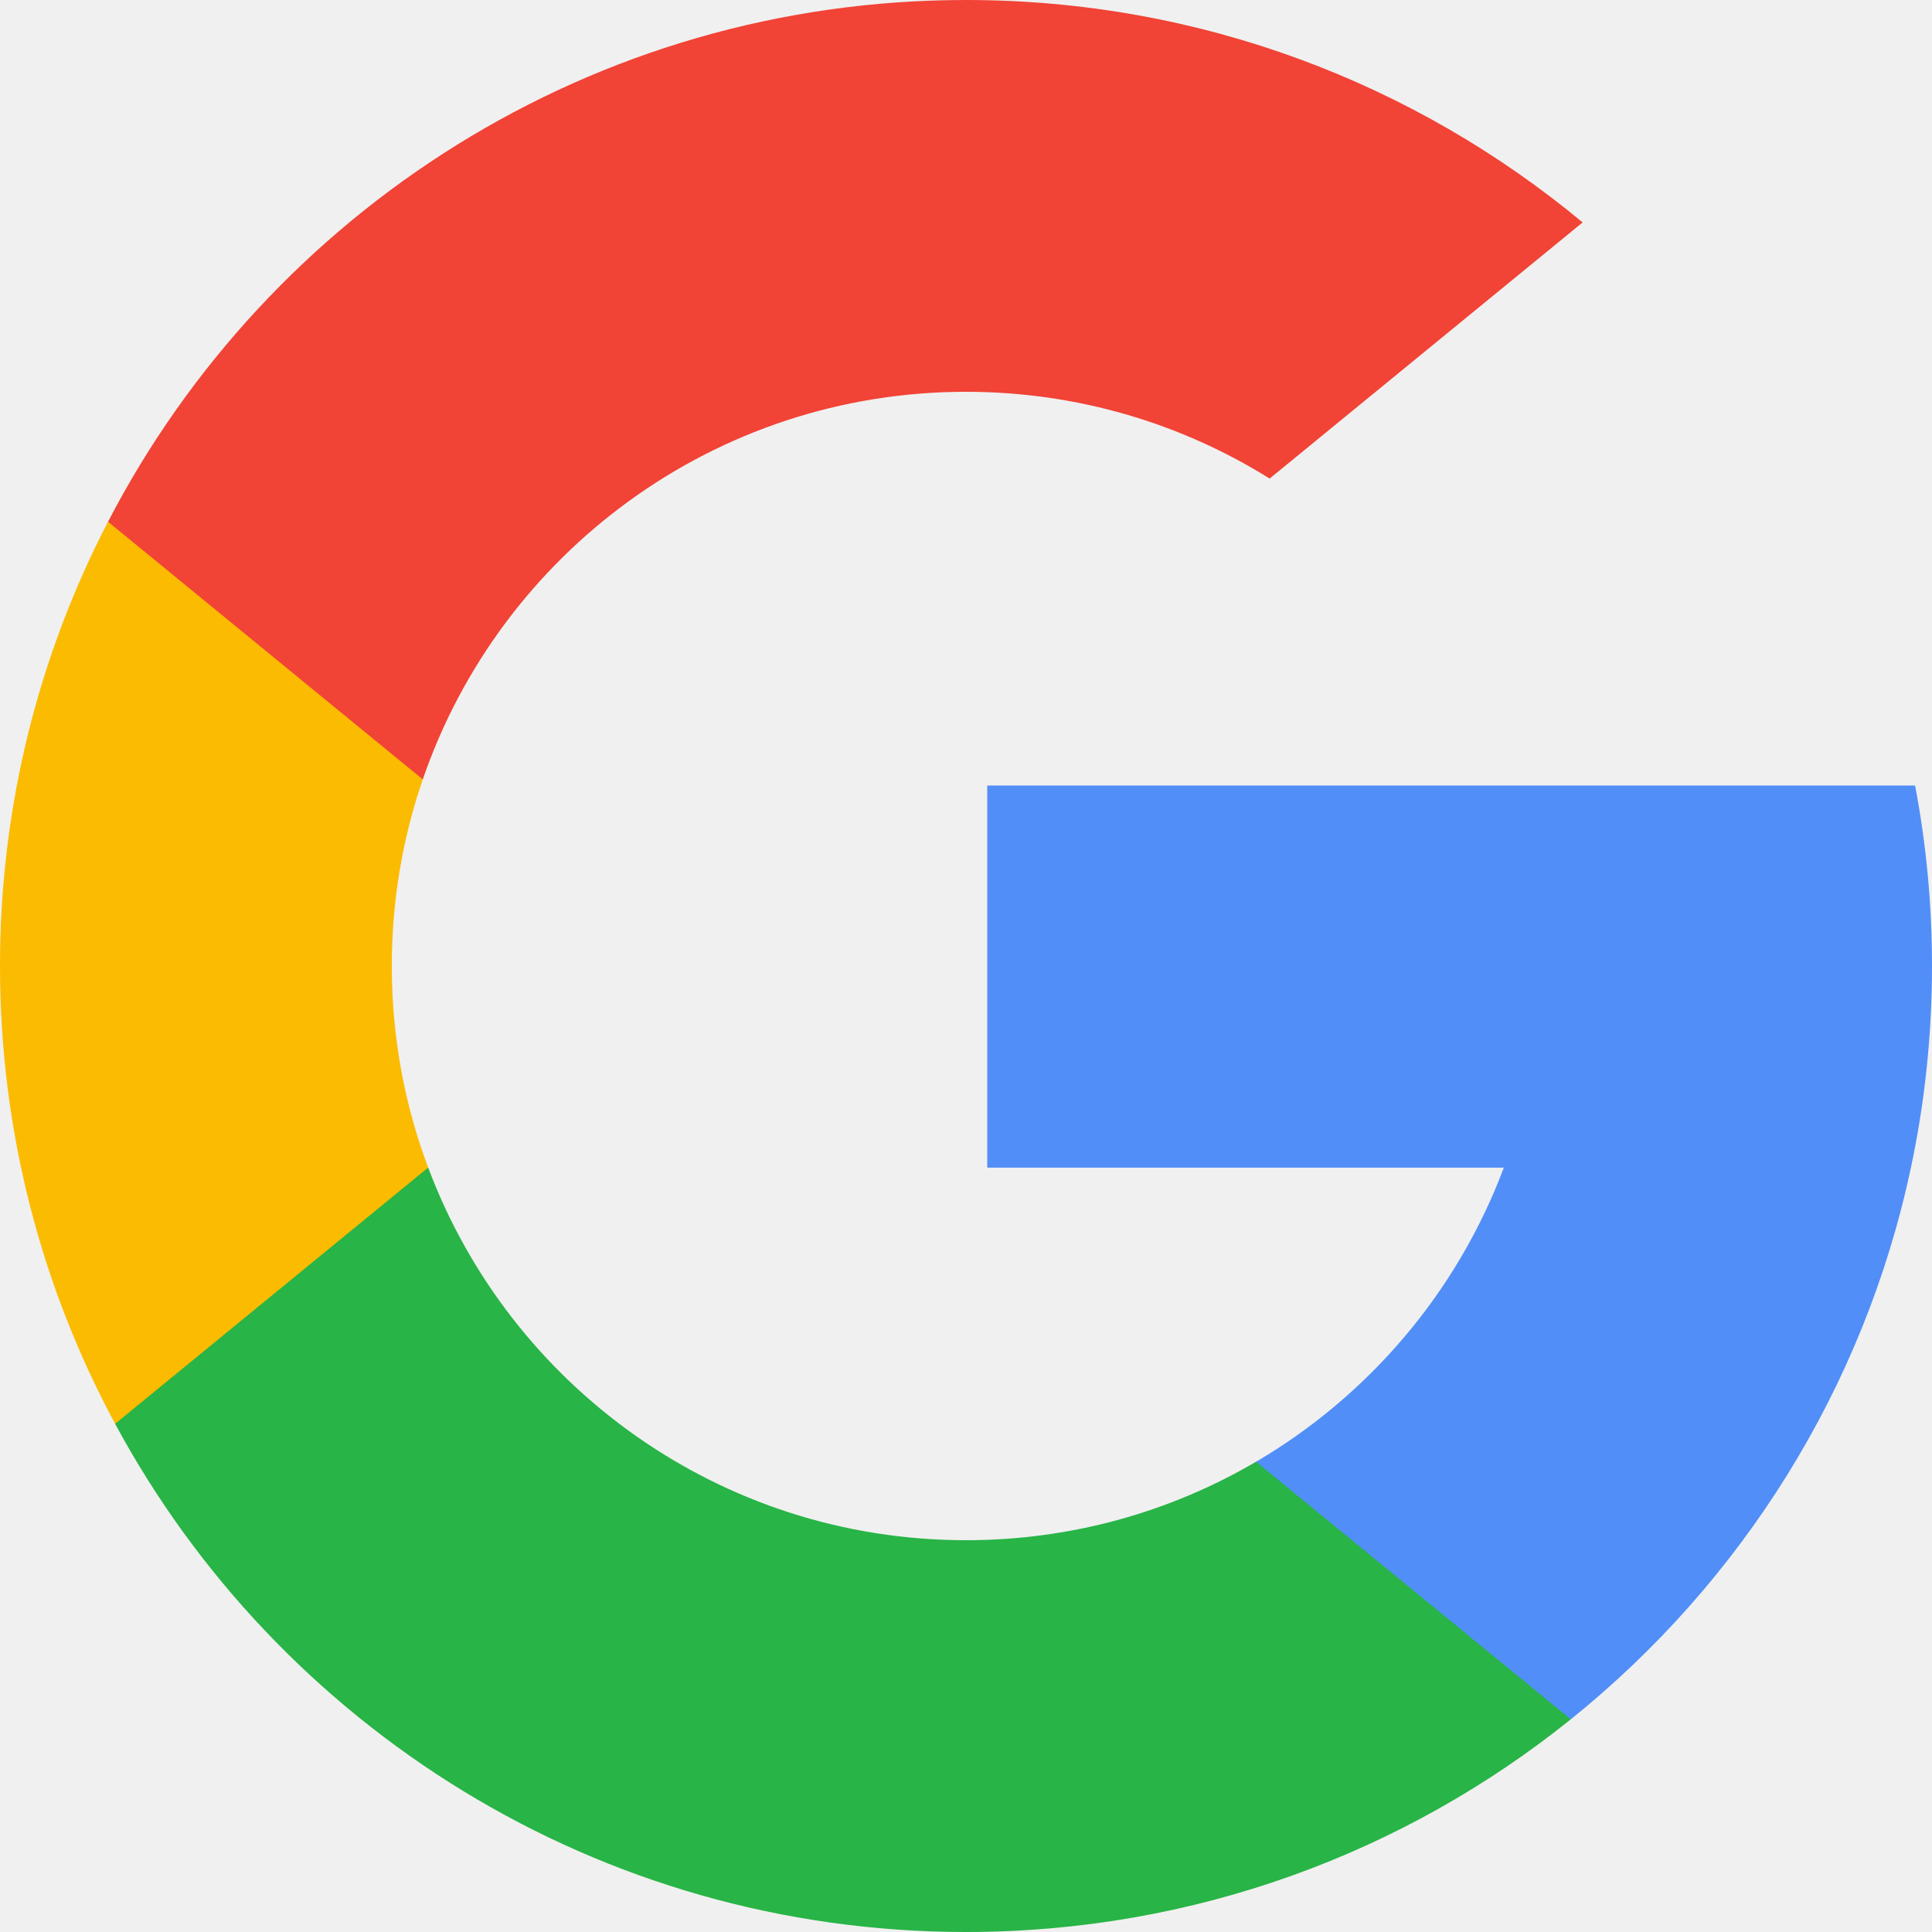
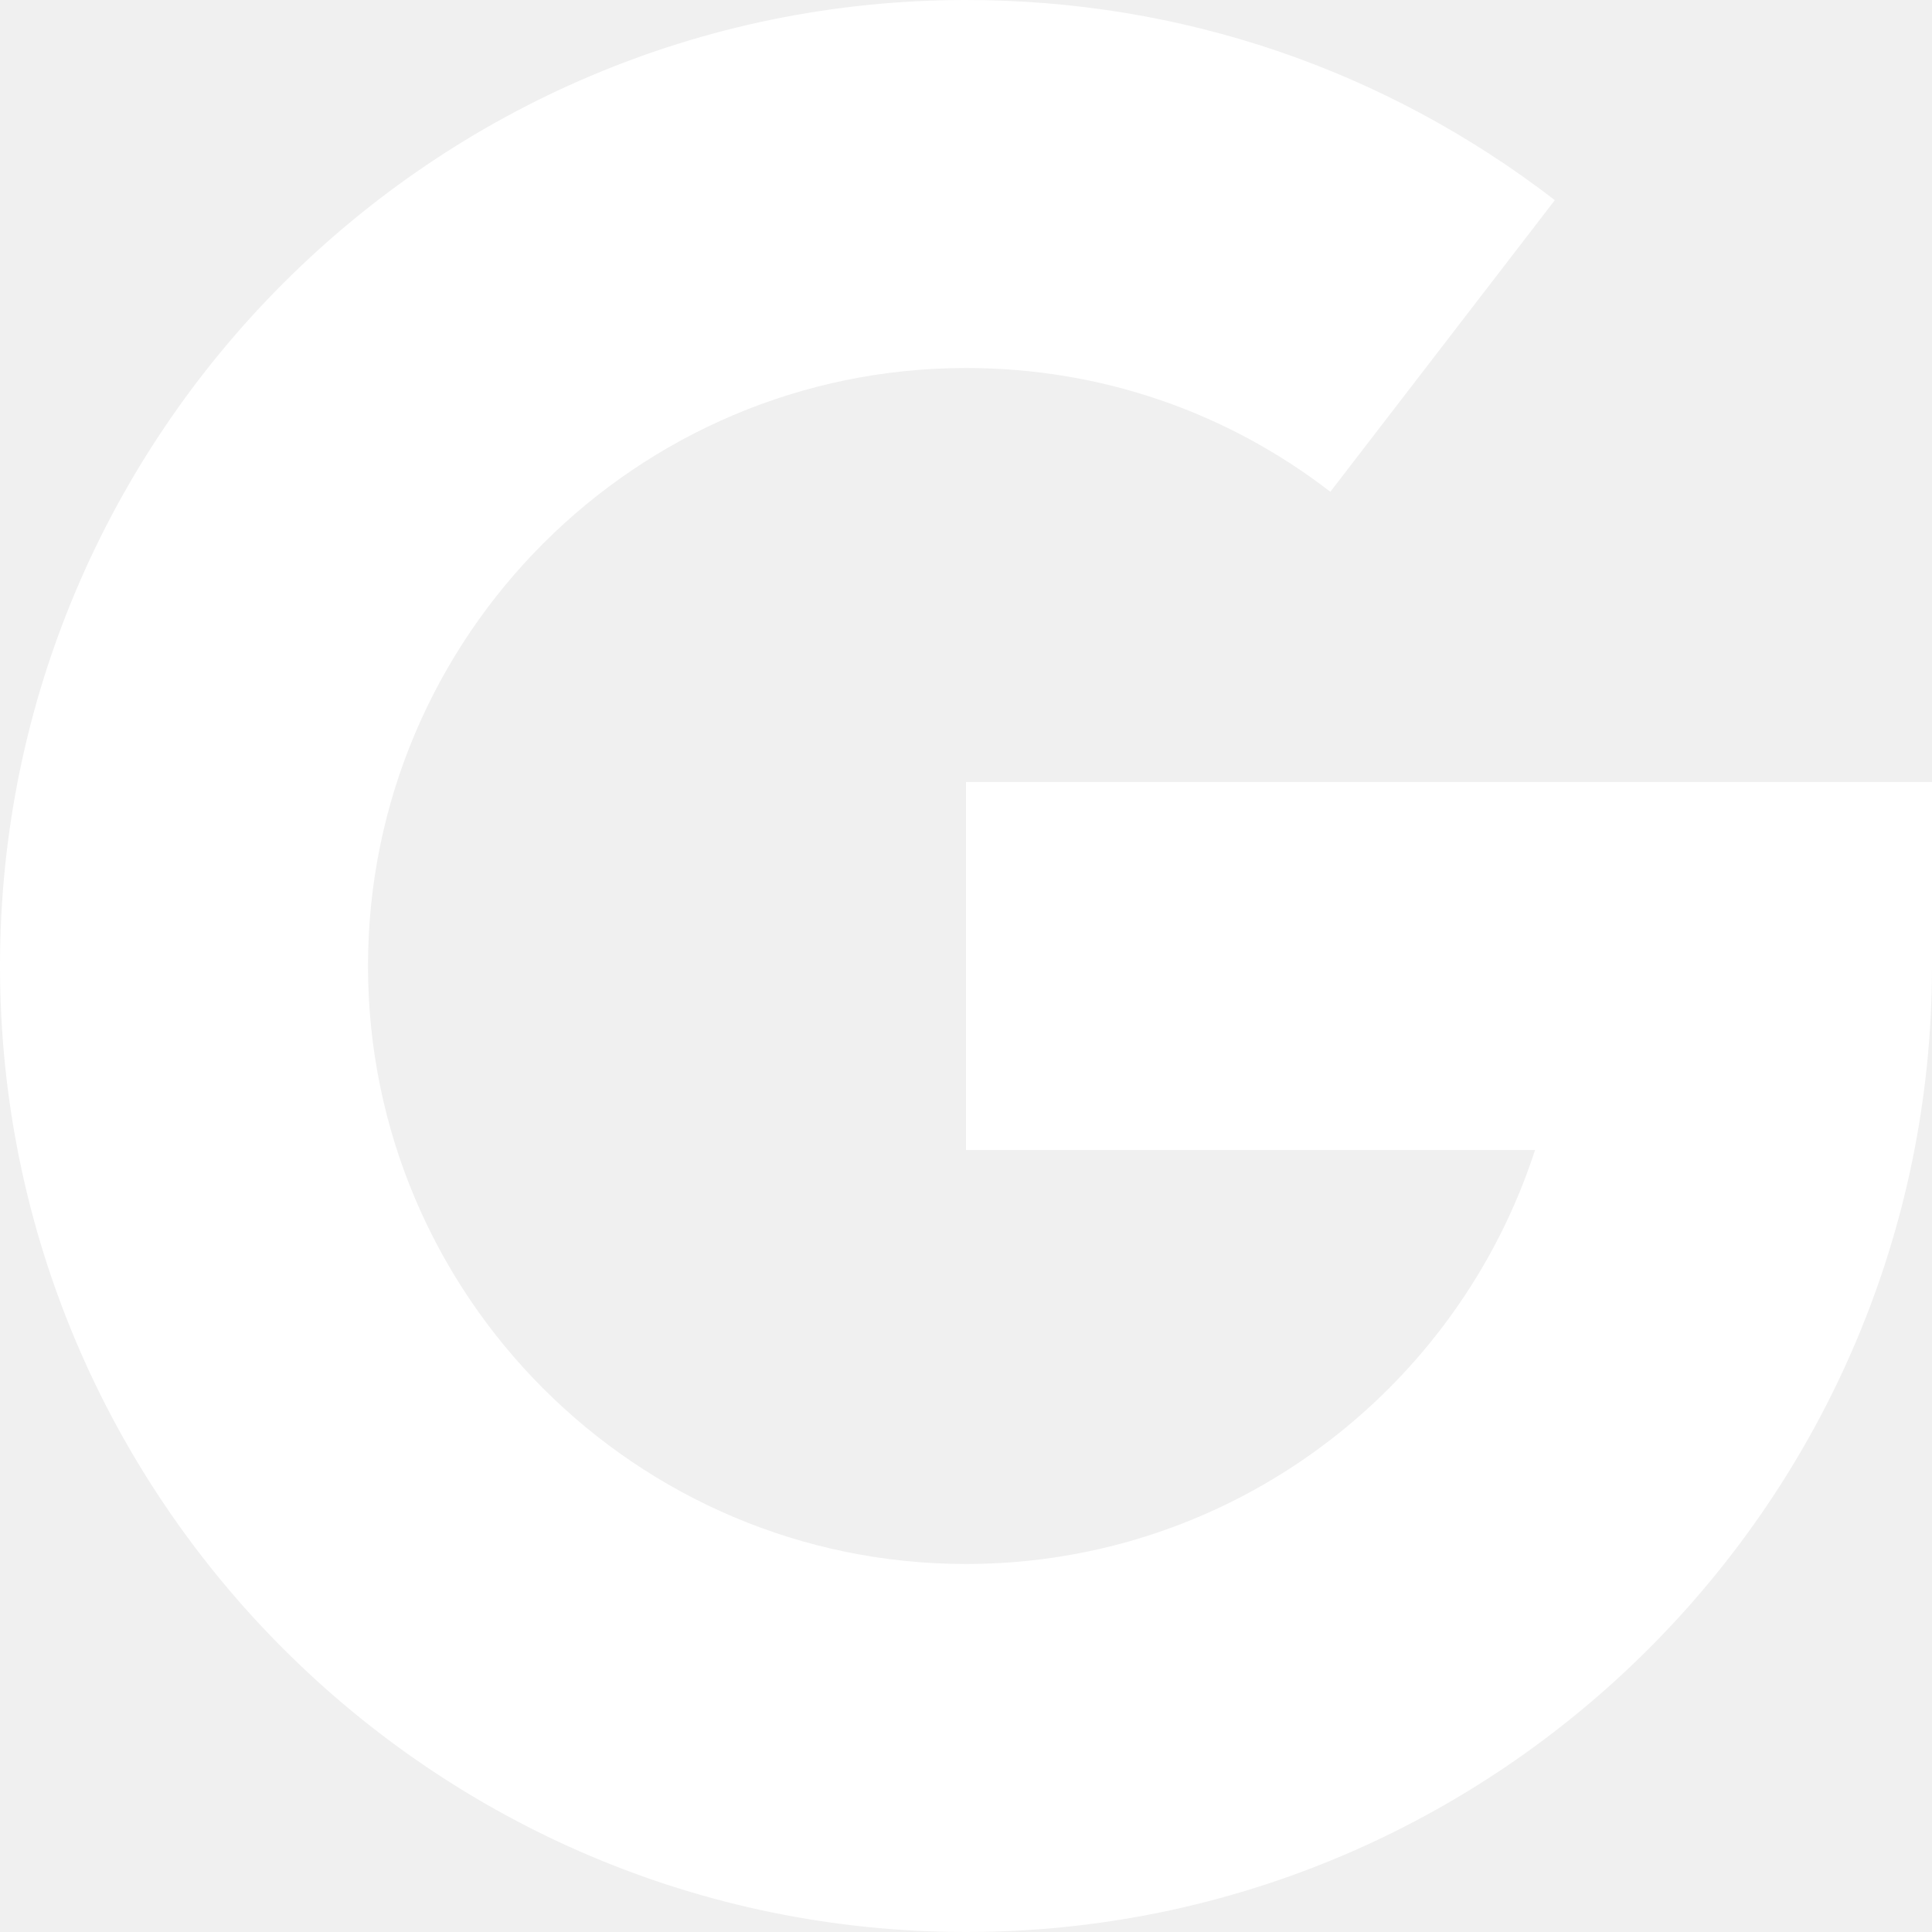
- <svg xmlns="http://www.w3.org/2000/svg" width="24" height="24" viewBox="0 0 24 24" fill="none">
-   <path d="M5.319 14.504L4.484 17.622L1.43 17.687C0.518 15.994 0 14.058 0 12C0 10.01 0.484 8.134 1.342 6.481H1.342L4.061 6.98L5.252 9.682C5.002 10.408 4.867 11.188 4.867 12C4.867 12.881 5.026 13.725 5.319 14.504Z" fill="#FBBB00" />
-   <path d="M23.79 9.758C23.928 10.484 24 11.234 24 12C24 12.859 23.91 13.697 23.738 14.505C23.154 17.256 21.627 19.658 19.513 21.358L19.512 21.357L16.088 21.183L15.604 18.158C17.006 17.335 18.103 16.047 18.681 14.505H12.264V9.758H23.79Z" fill="#518EF8" />
-   <path d="M19.512 21.357L19.513 21.358C17.456 23.011 14.844 24 12 24C7.43 24 3.457 21.446 1.43 17.687L5.319 14.504C6.332 17.208 8.941 19.133 12 19.133C13.315 19.133 14.546 18.778 15.603 18.158L19.512 21.357Z" fill="#28B446" />
-   <path d="M19.66 2.763L15.772 5.945C14.678 5.262 13.385 4.867 12 4.867C8.872 4.867 6.214 6.88 5.252 9.682L1.342 6.481H1.342C3.339 2.631 7.362 0 12 0C14.912 0 17.581 1.037 19.66 2.763Z" fill="#F14336" />
+ <svg xmlns="http://www.w3.org/2000/svg" version="1.1" width="32" height="32" x="0" y="0" viewBox="0 0 210 210" style="enable-background:new 0 0 512 512" xml:space="preserve" class="">
+   <g>
+     <path d="M0 105C0 47.103 47.103 0 105 0c23.383 0 45.515 7.523 64.004 21.756l-24.4 31.696C133.172 44.652 119.477 40 105 40c-35.841 0-65 29.159-65 65s29.159 65 65 65c28.867 0 53.398-18.913 61.852-45H105V85h105v20c0 57.897-47.103 105-105 105S0 162.897 0 105z" fill="#FFFFFF" opacity="1" data-original="#000000" class="" />
+   </g>
</svg>
